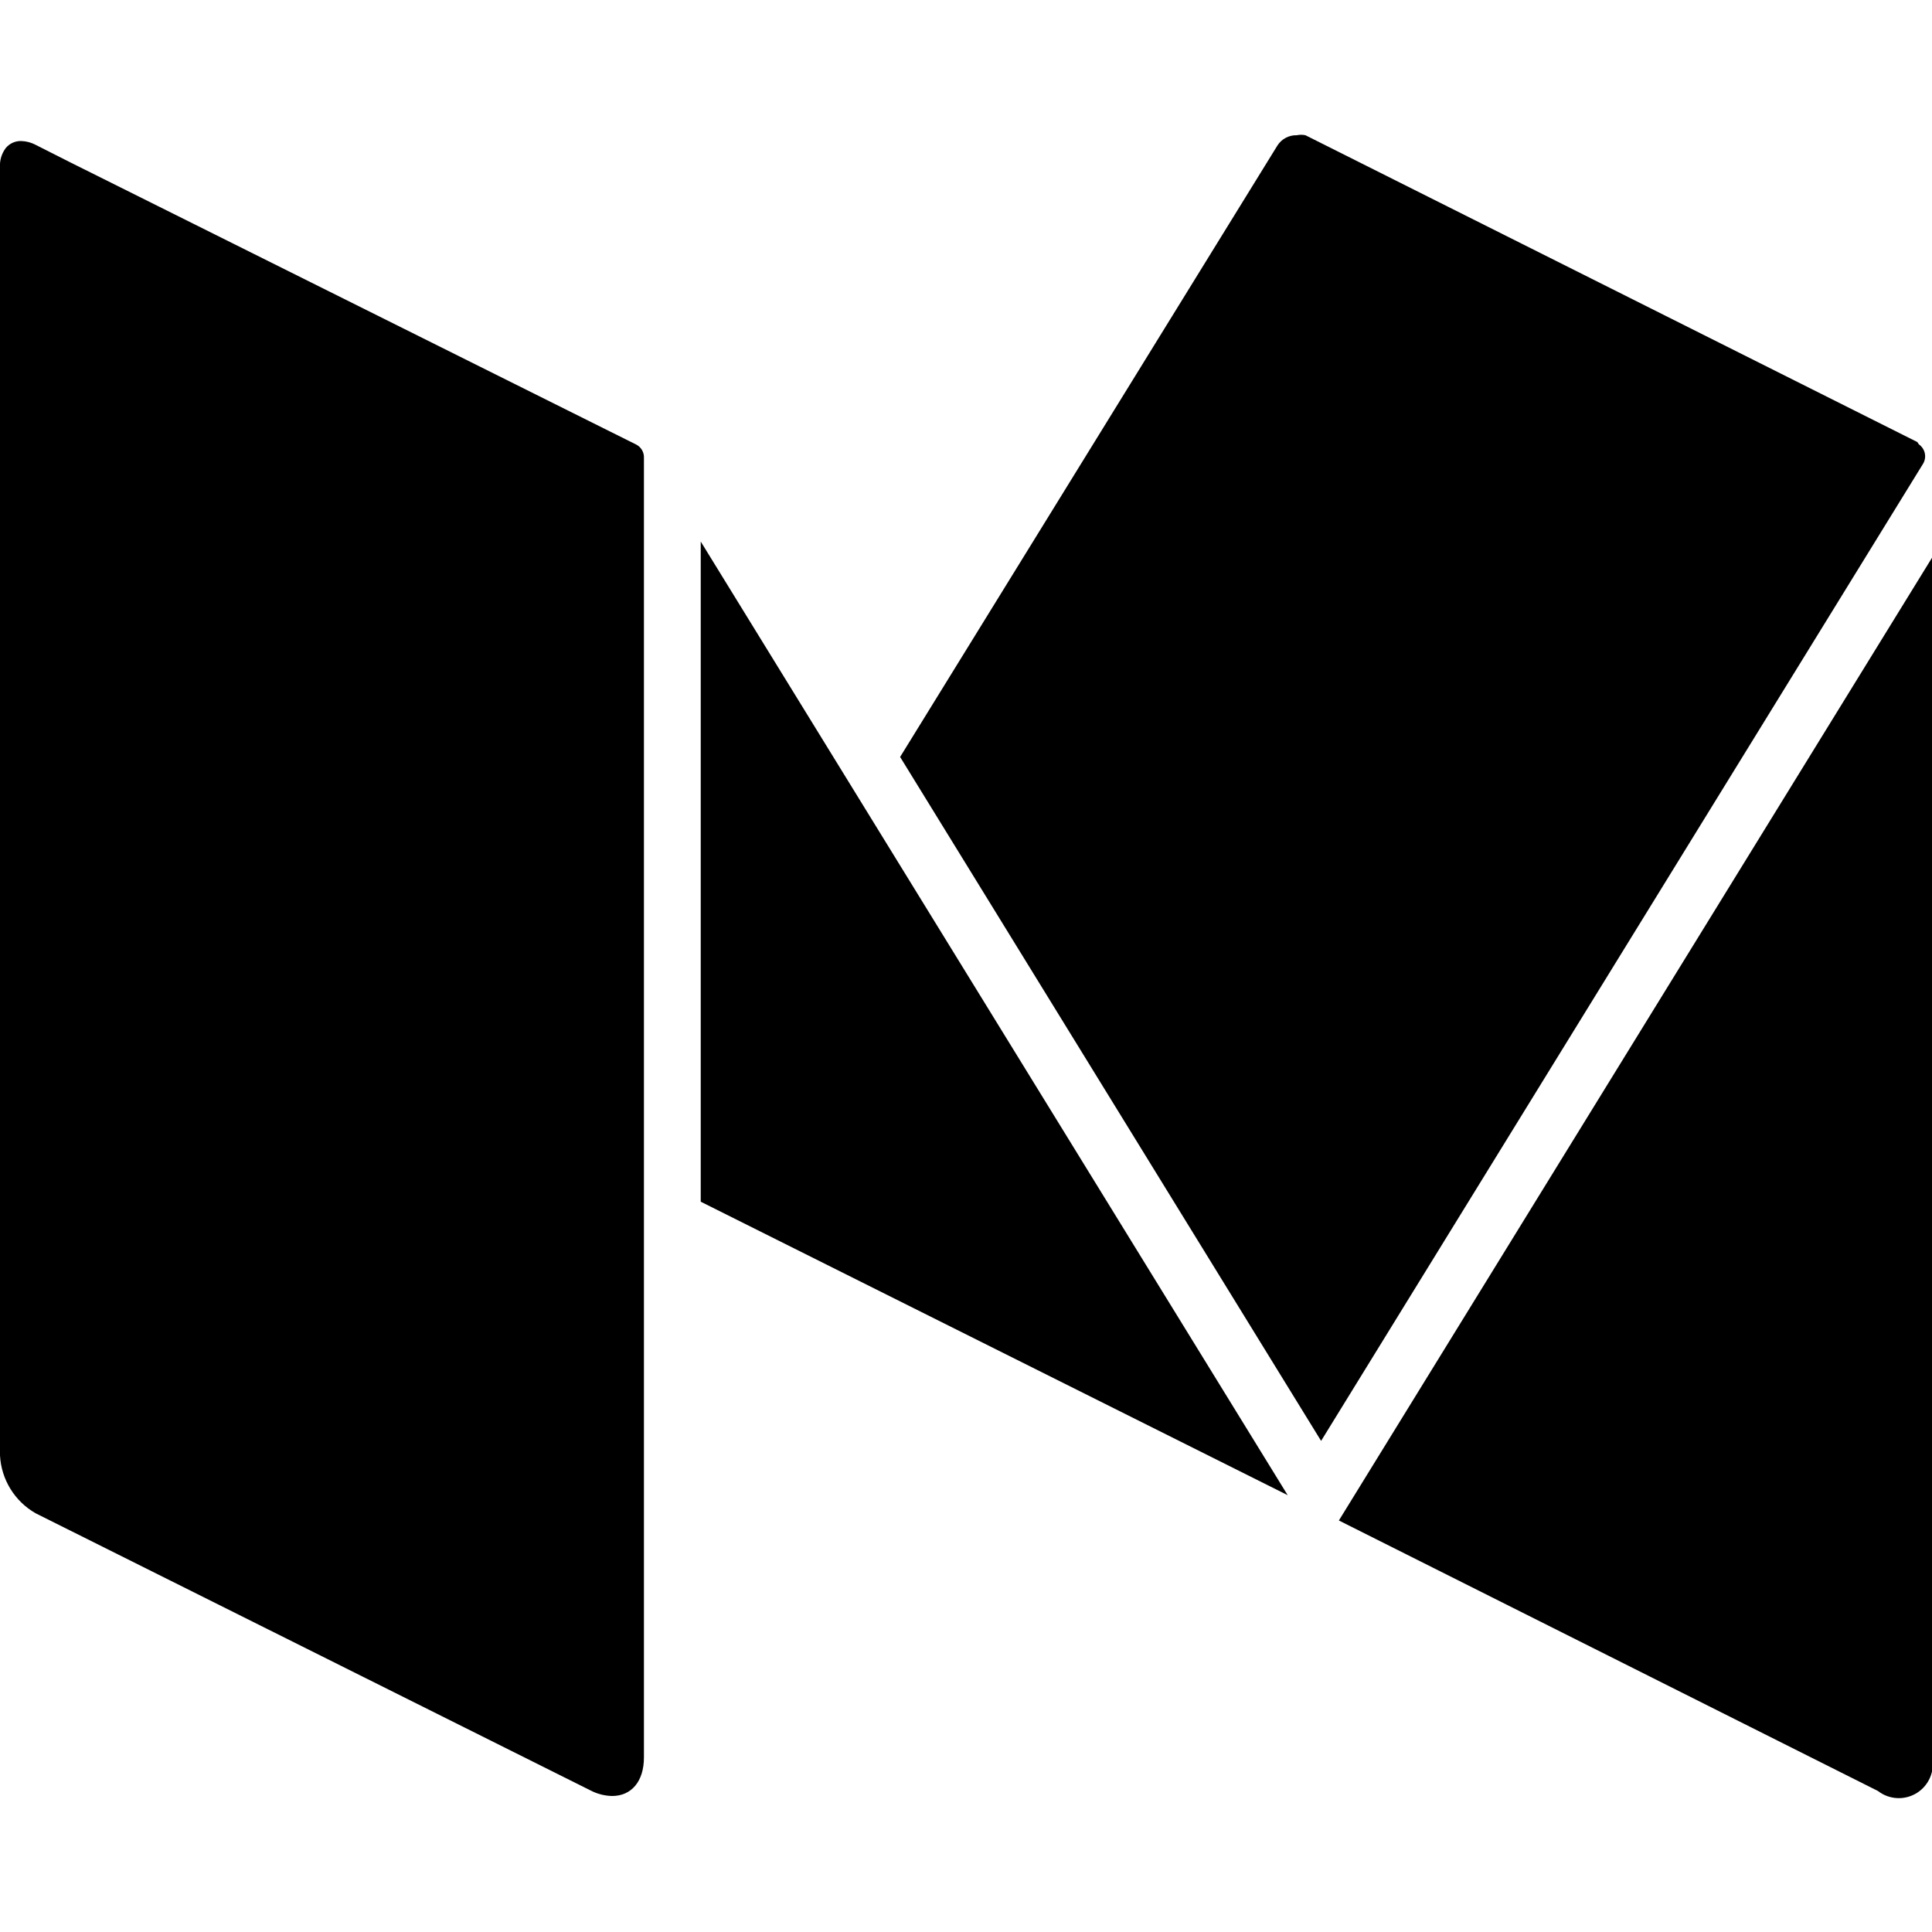
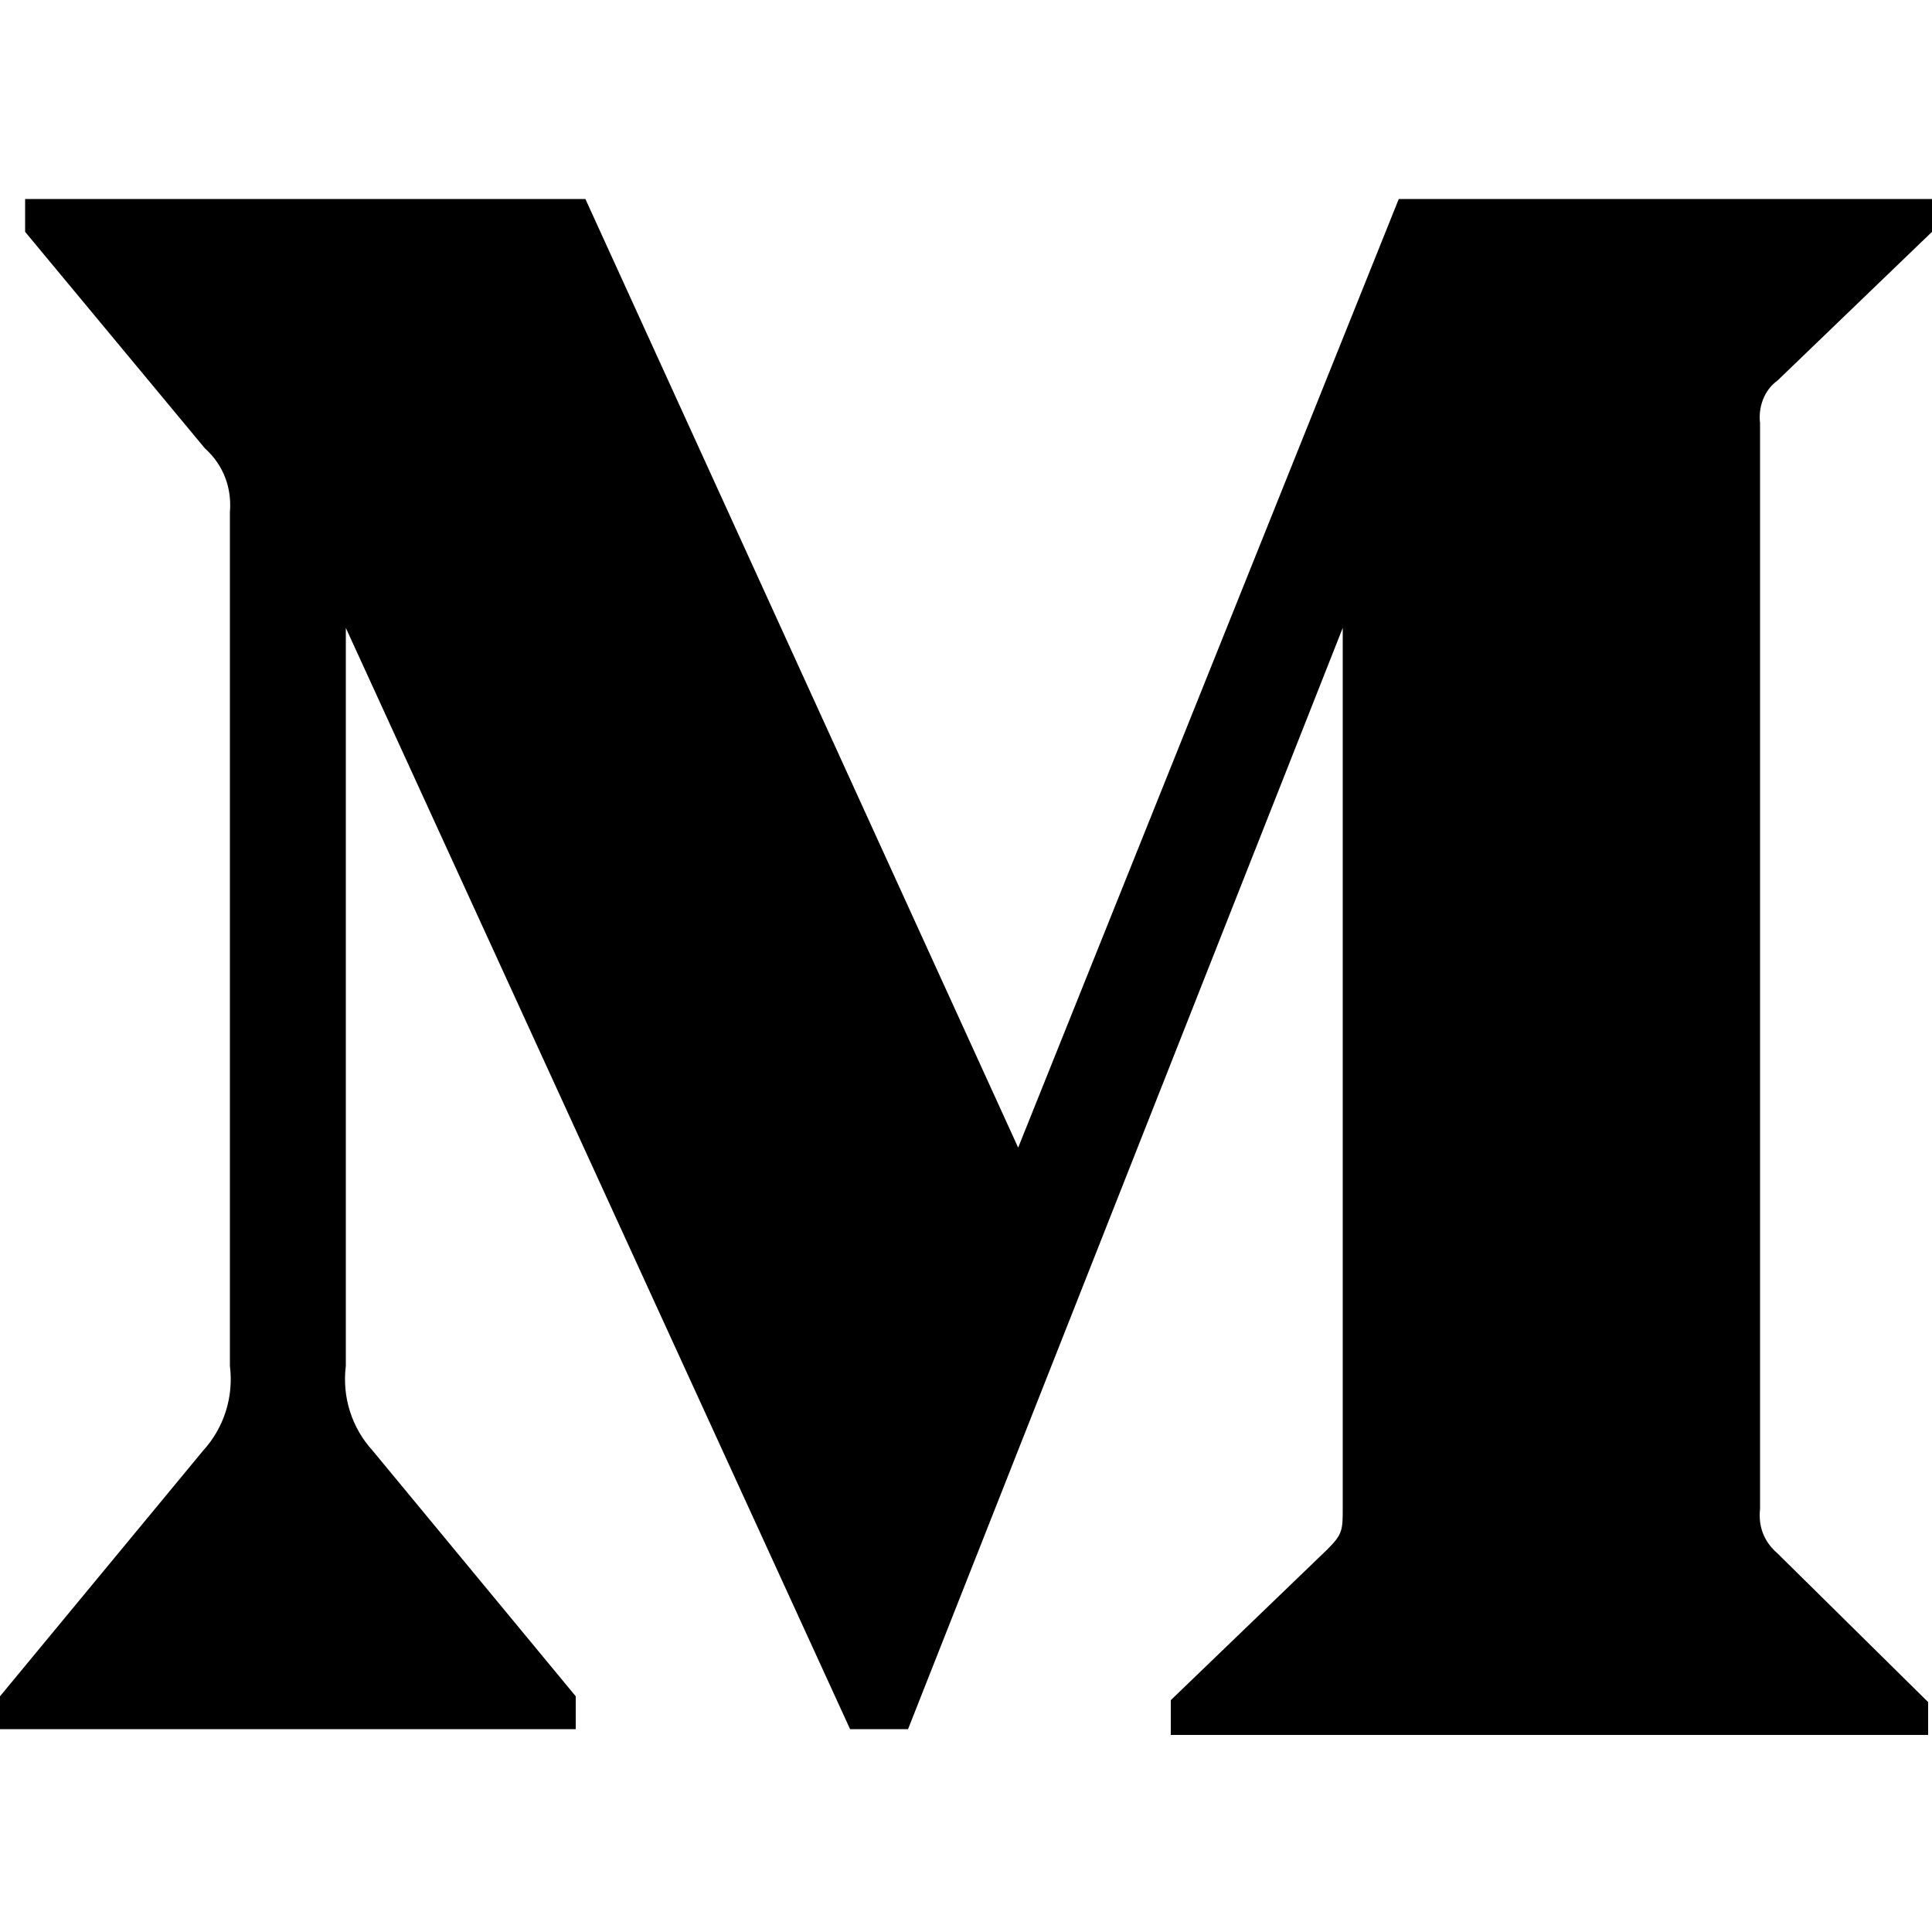
<svg xmlns="http://www.w3.org/2000/svg" id="Layer_1" data-name="Layer 1" viewBox="0 0 100 100">
-   <path d="M99.24,22.88,67.57,7A1.08,1.08,0,0,0,67.12,7h0a1.15,1.15,0,0,0-1,.53L46.59,39.18l21.79,35.4L99.54,24a.75.75,0,0,0-.22-1Z" />
-   <polygon points="36.27 28.03 36.27 62.2 66.65 77.39 36.27 28.03" />
-   <path d="M69.3,78.7l27.9,14A1.76,1.76,0,0,0,100,90.93V28.87Z" />
-   <path d="M32.91,23,3.69,8.43,1.85,7.5a1.69,1.69,0,0,0-.75-.2,1,1,0,0,0-.8.36,1.5,1.5,0,0,0-.3,1V75.33a3.67,3.67,0,0,0,1.85,3L30.56,92.67a2.53,2.53,0,0,0,1.12.29c1,0,1.65-.75,1.65-2V23.71A.74.74,0,0,0,32.91,23Z" />
+   <path d="M11.9,26.5c0.1-1.2-0.3-2.4-1.3-3.3L1.3,12v-1.7h29l22.4,49.1l19.7-49.1H100V12l-8,7.7c-0.7,0.5-1,1.4-0.9,2.2v56.2C91,79,91.3,79.8,92,80.4l7.8,7.7v1.7H60.6V88l8.1-7.8c0.8-0.8,0.8-1,0.8-2.2V32.5L47,89.5h-3l-26.1-57v38.2c-0.2,1.6,0.3,3.2,1.4,4.4l10.5,12.7v1.7H0v-1.7l10.5-12.7c1.1-1.2,1.6-2.8,1.4-4.4V26.5z" />
</svg>
